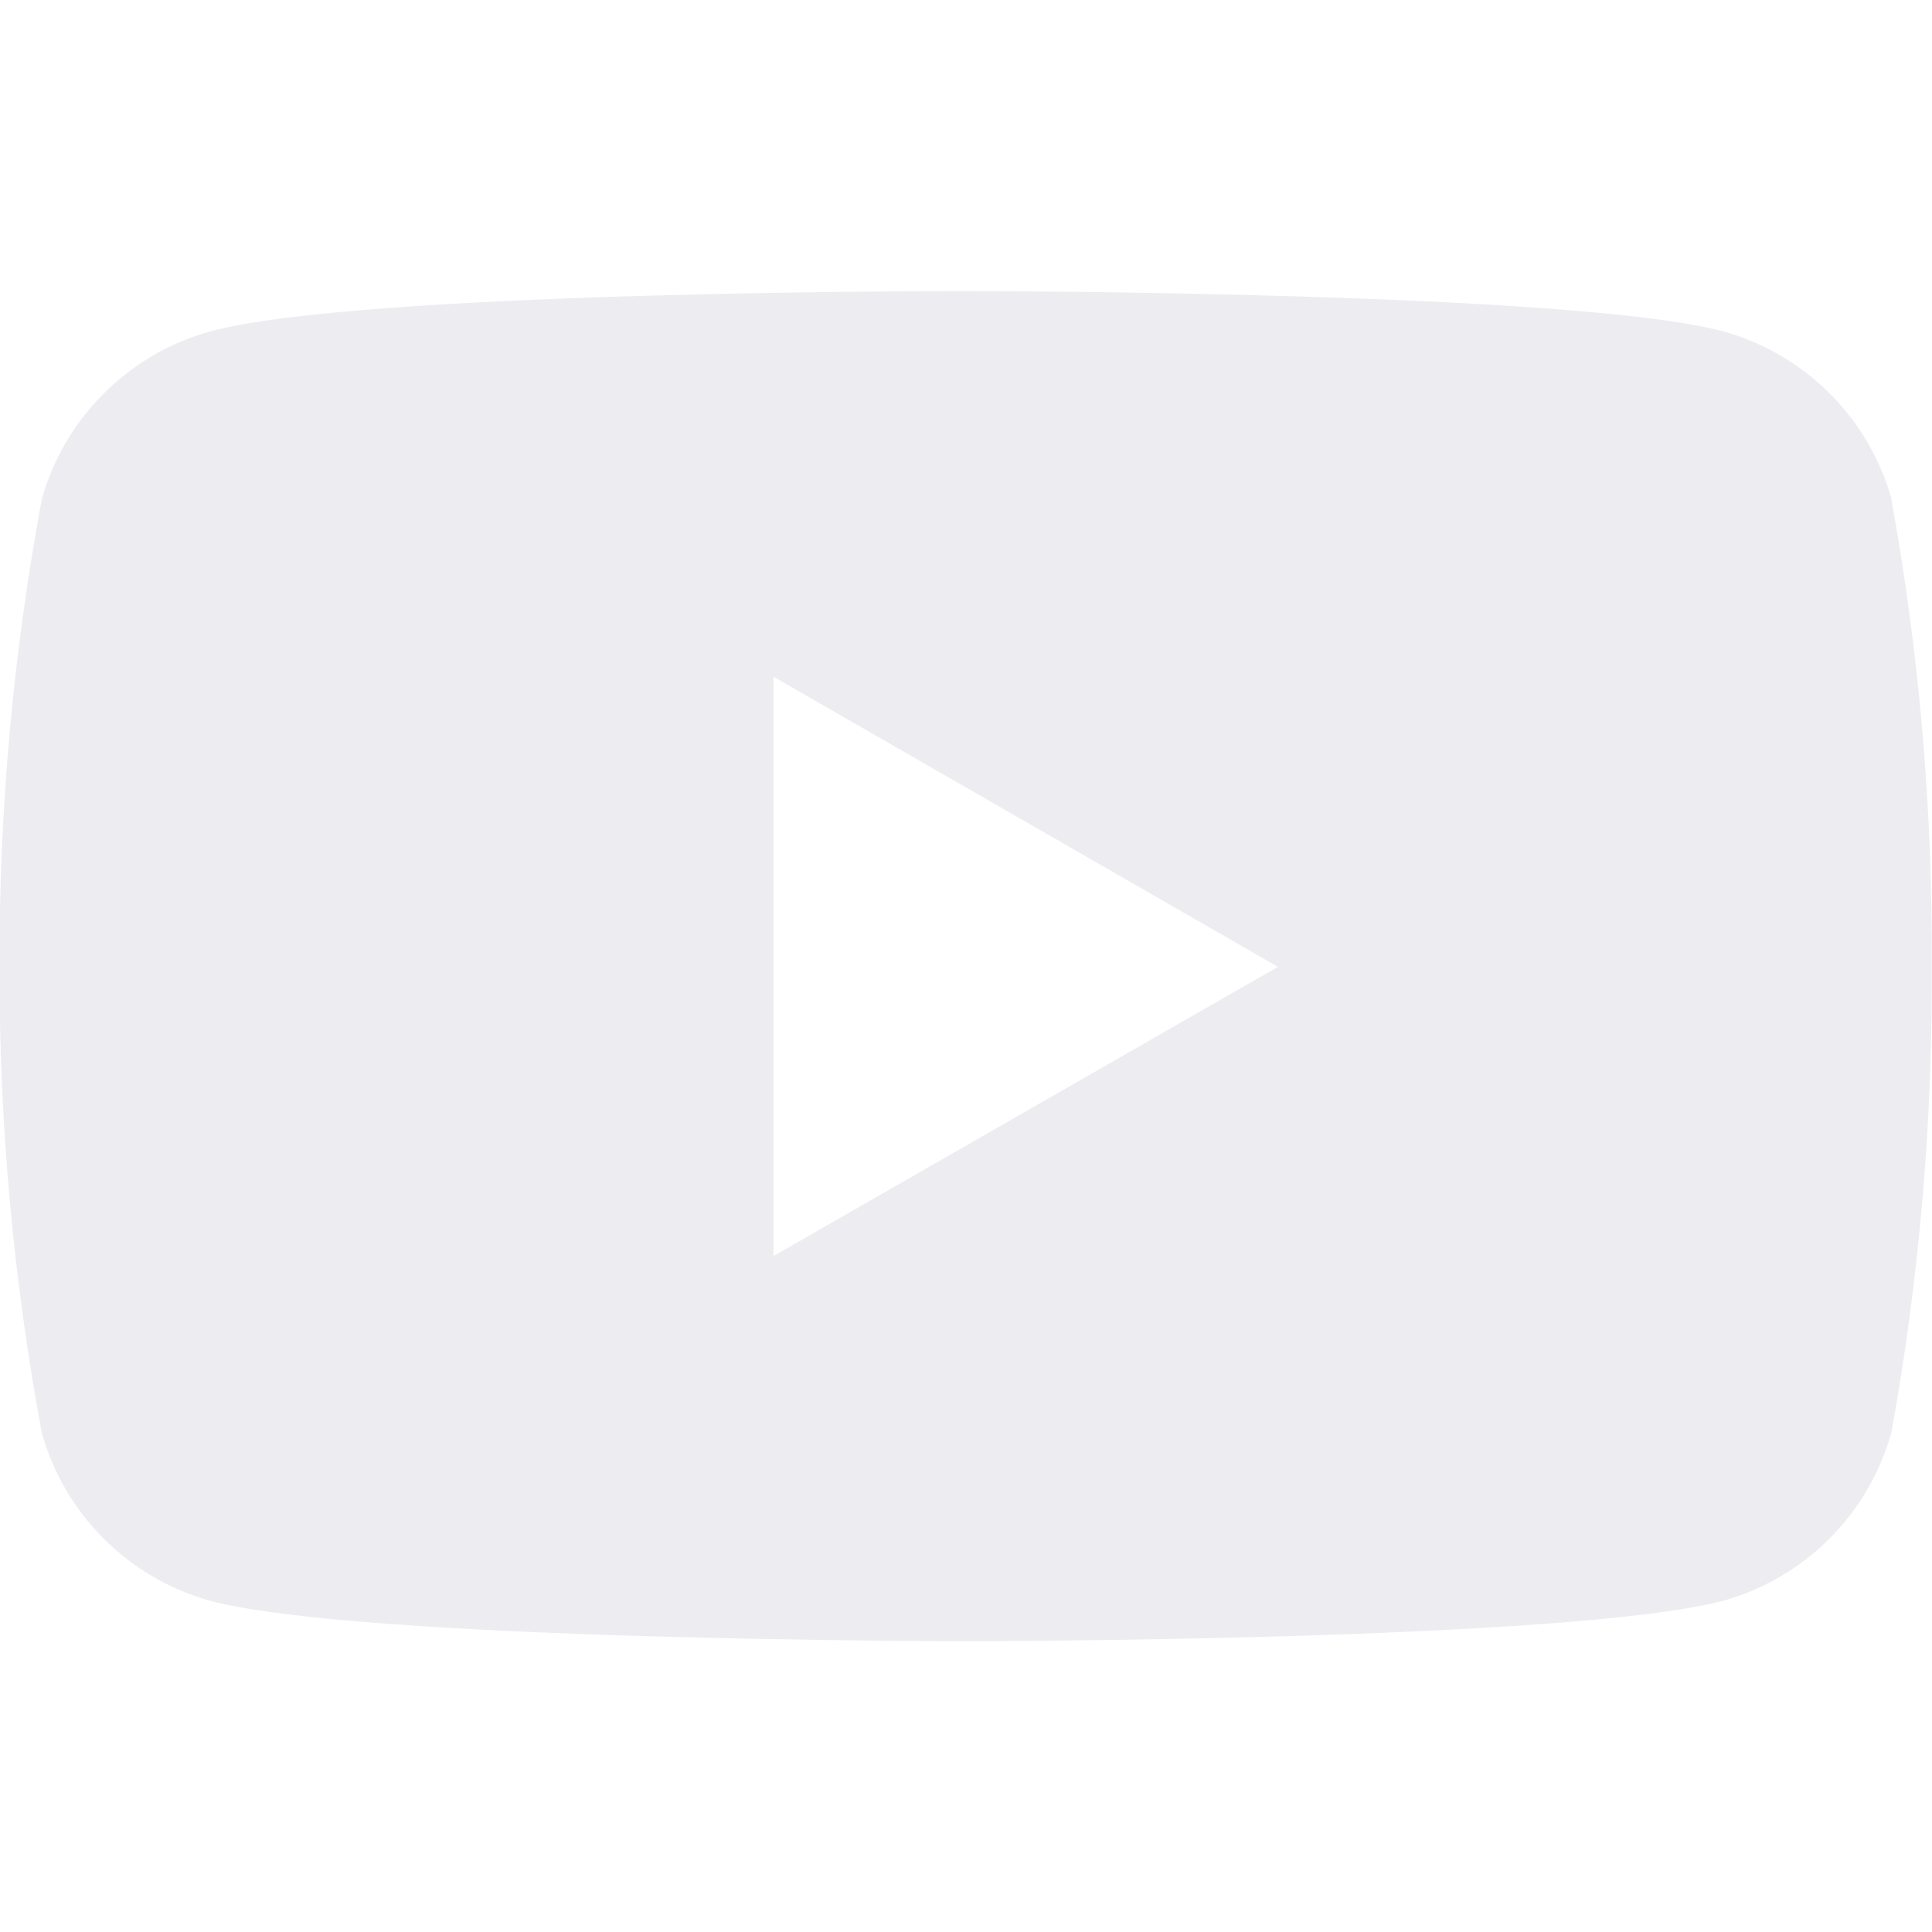
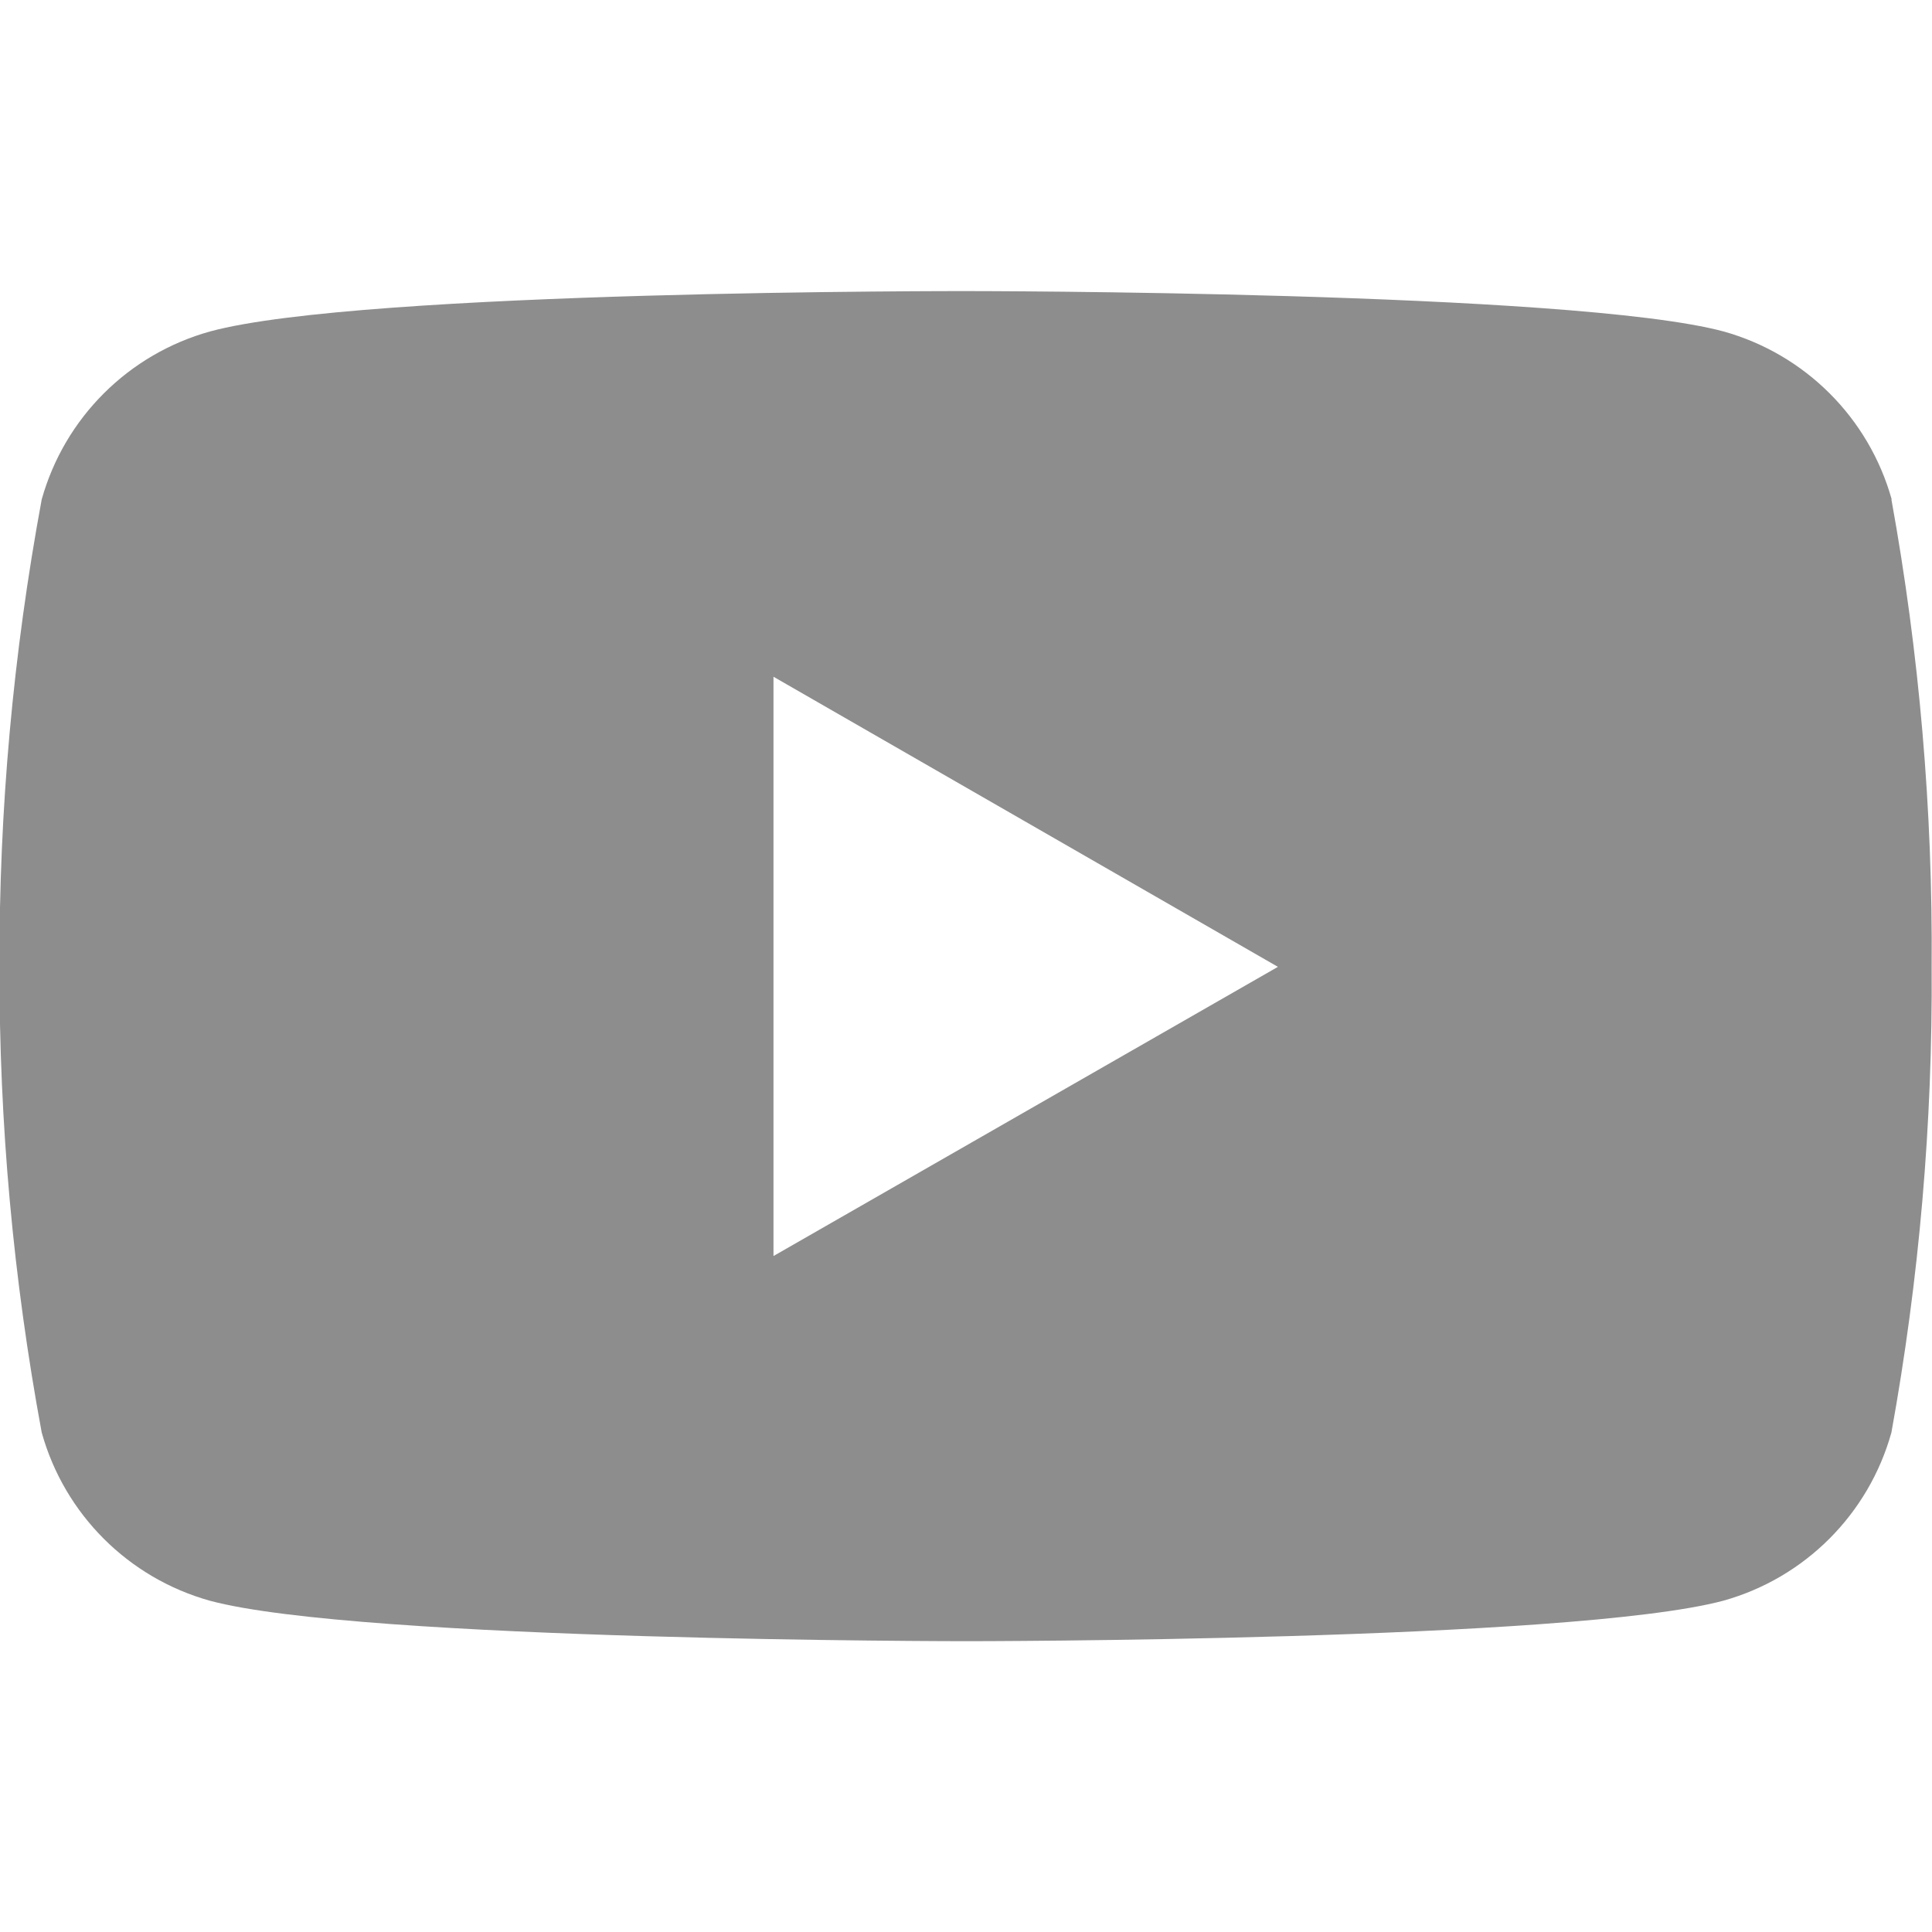
<svg xmlns="http://www.w3.org/2000/svg" width="20" height="20" viewBox="0 0 27.458 19.19">
-   <path id="Icon_simple-youtube" data-name="Icon simple-youtube" d="M26.892,8.387A3.442,3.442,0,0,0,24.5,6c-2.14-.573-10.754-.573-10.754-.573S5.157,5.413,2.995,6A3.442,3.442,0,0,0,.6,8.387a35.763,35.763,0,0,0-.6,6.644A35.762,35.762,0,0,0,.6,21.65a3.442,3.442,0,0,0,2.39,2.39c2.138.575,10.754.575,10.754.575s8.591,0,10.754-.575a3.442,3.442,0,0,0,2.39-2.39,35.763,35.763,0,0,0,.572-6.619,35.762,35.762,0,0,0-.572-6.644ZM11,19.141V10.908l7.169,4.123Z" transform="translate(-0.007 -5.424)" fill="#ededf1" />
+   <path id="Icon_simple-youtube" data-name="Icon simple-youtube" d="M26.892,8.387A3.442,3.442,0,0,0,24.5,6c-2.14-.573-10.754-.573-10.754-.573S5.157,5.413,2.995,6A3.442,3.442,0,0,0,.6,8.387a35.763,35.763,0,0,0-.6,6.644A35.762,35.762,0,0,0,.6,21.65a3.442,3.442,0,0,0,2.39,2.39c2.138.575,10.754.575,10.754.575s8.591,0,10.754-.575a3.442,3.442,0,0,0,2.39-2.39,35.763,35.763,0,0,0,.572-6.619,35.762,35.762,0,0,0-.572-6.644ZM11,19.141V10.908l7.169,4.123Z" transform="translate(-0.007 -5.424)" fill="#8d8d8d" />
</svg>
